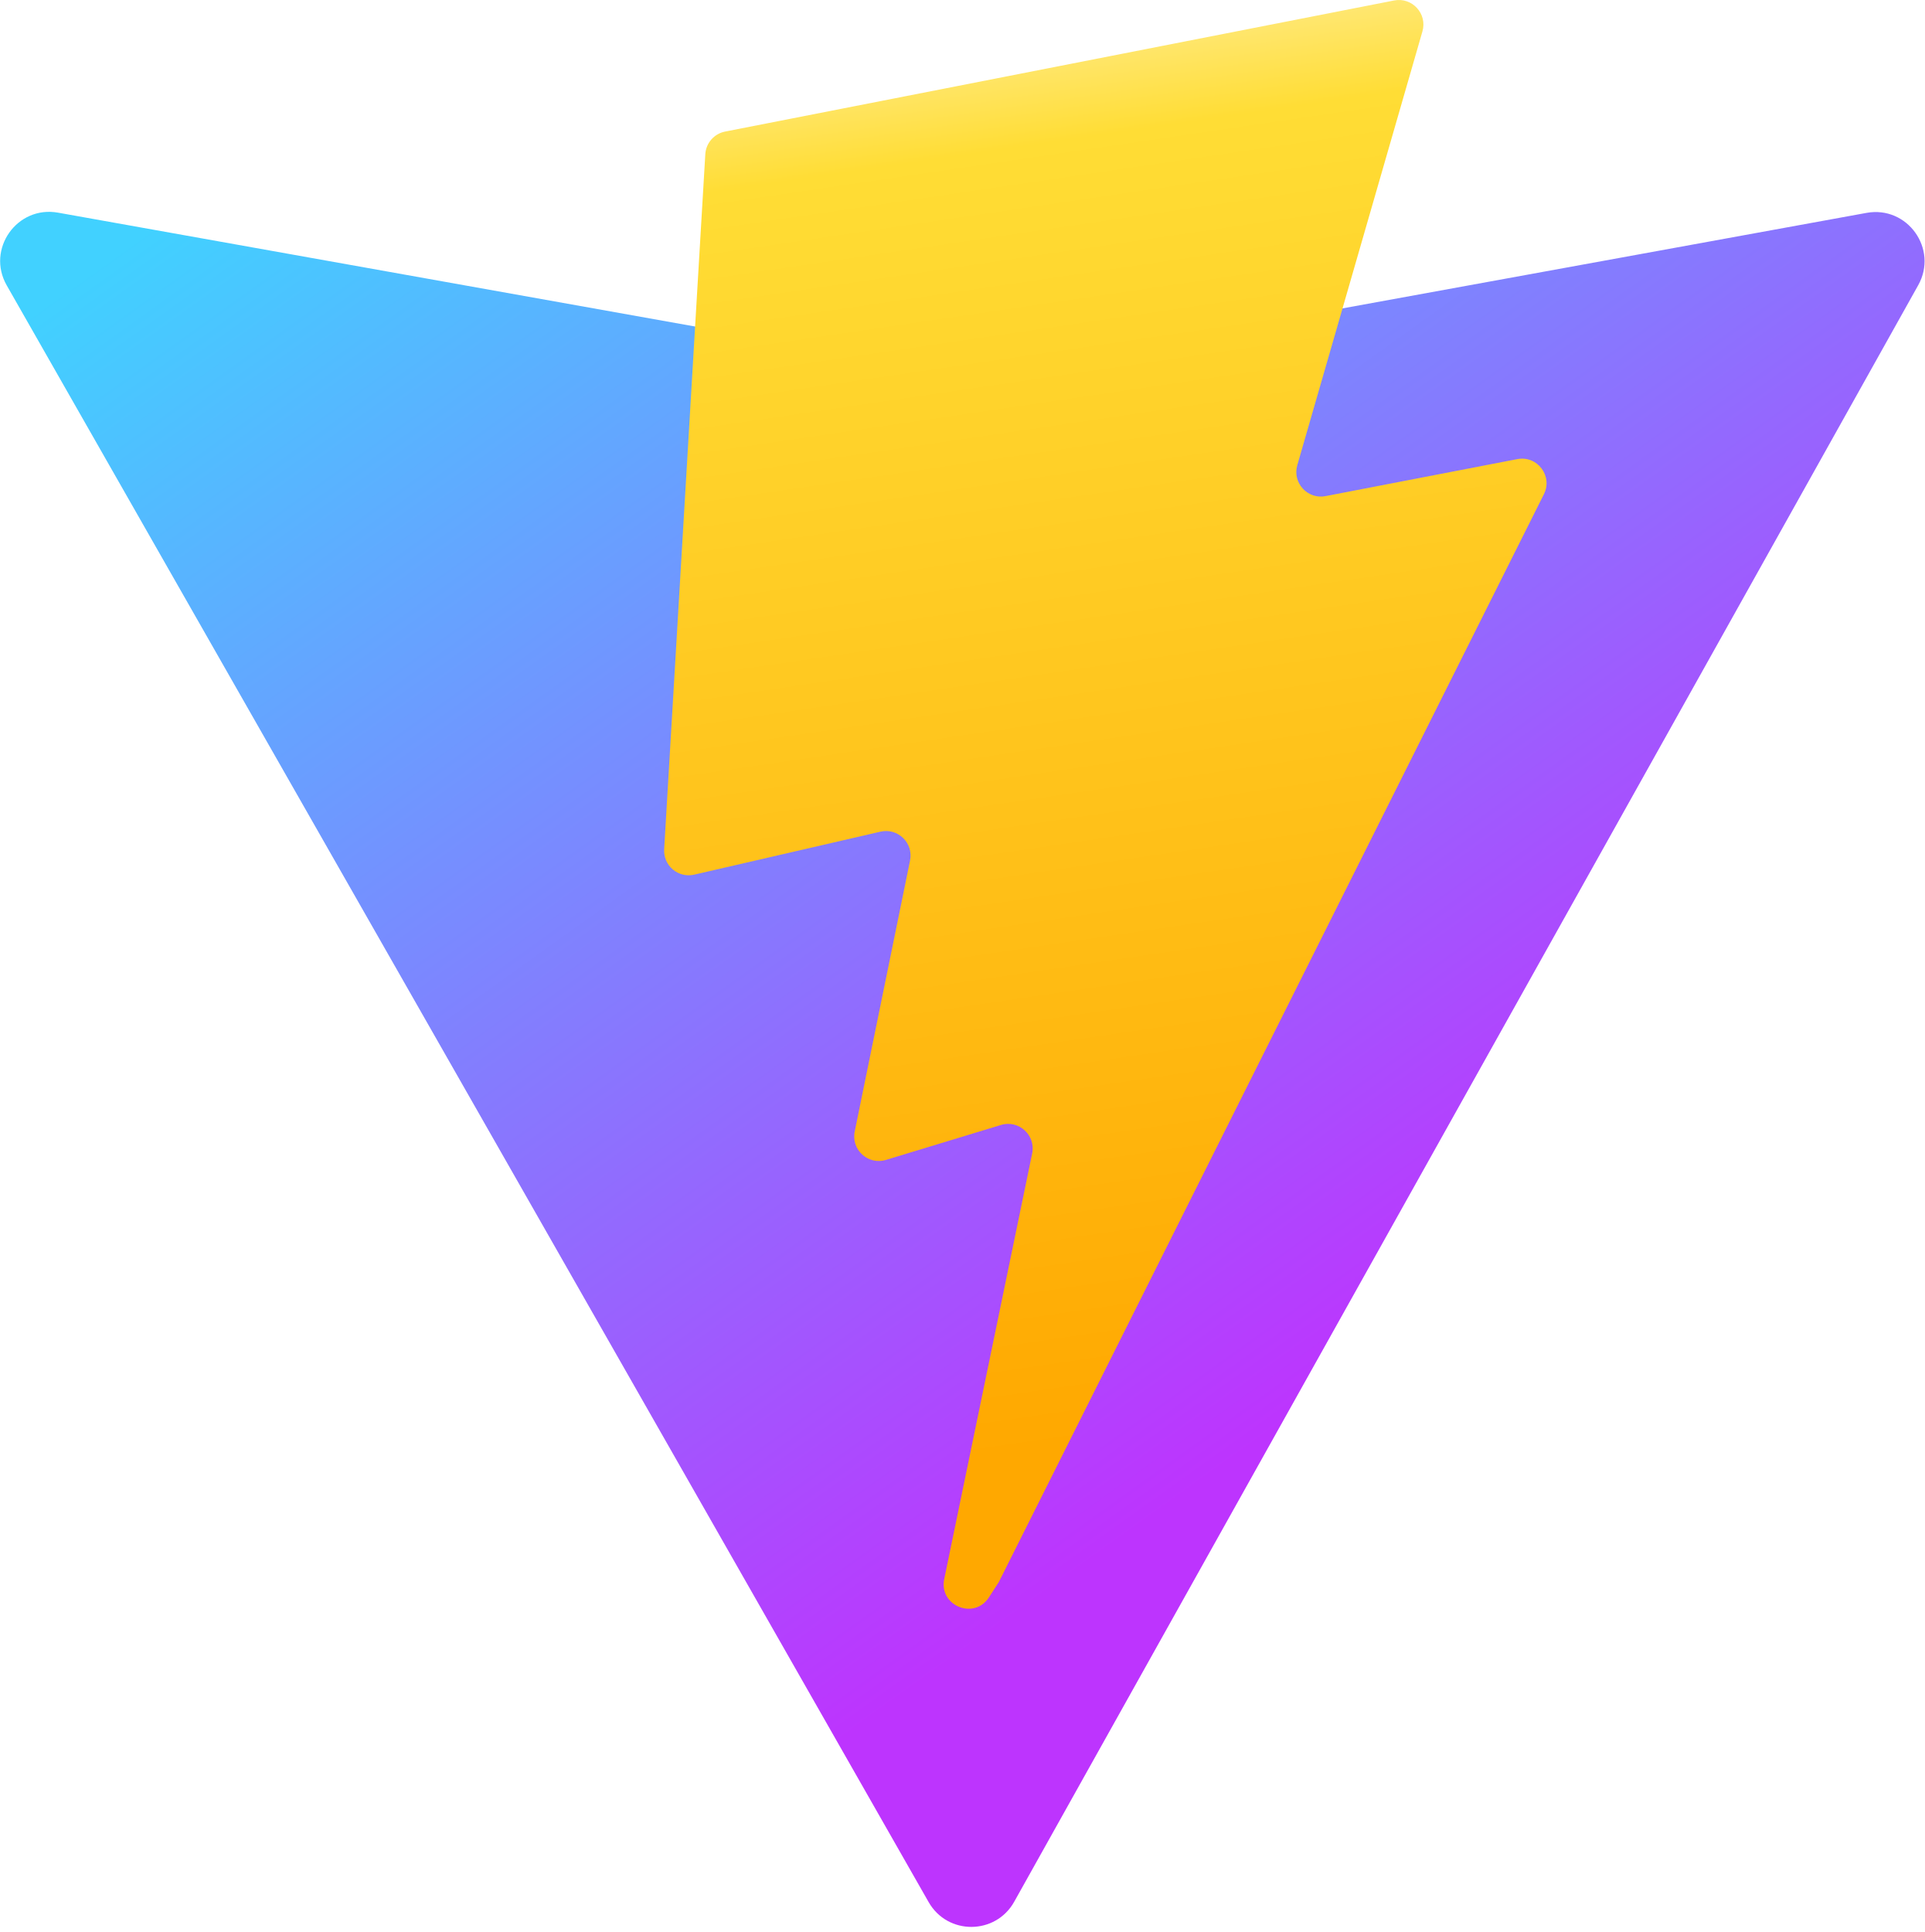
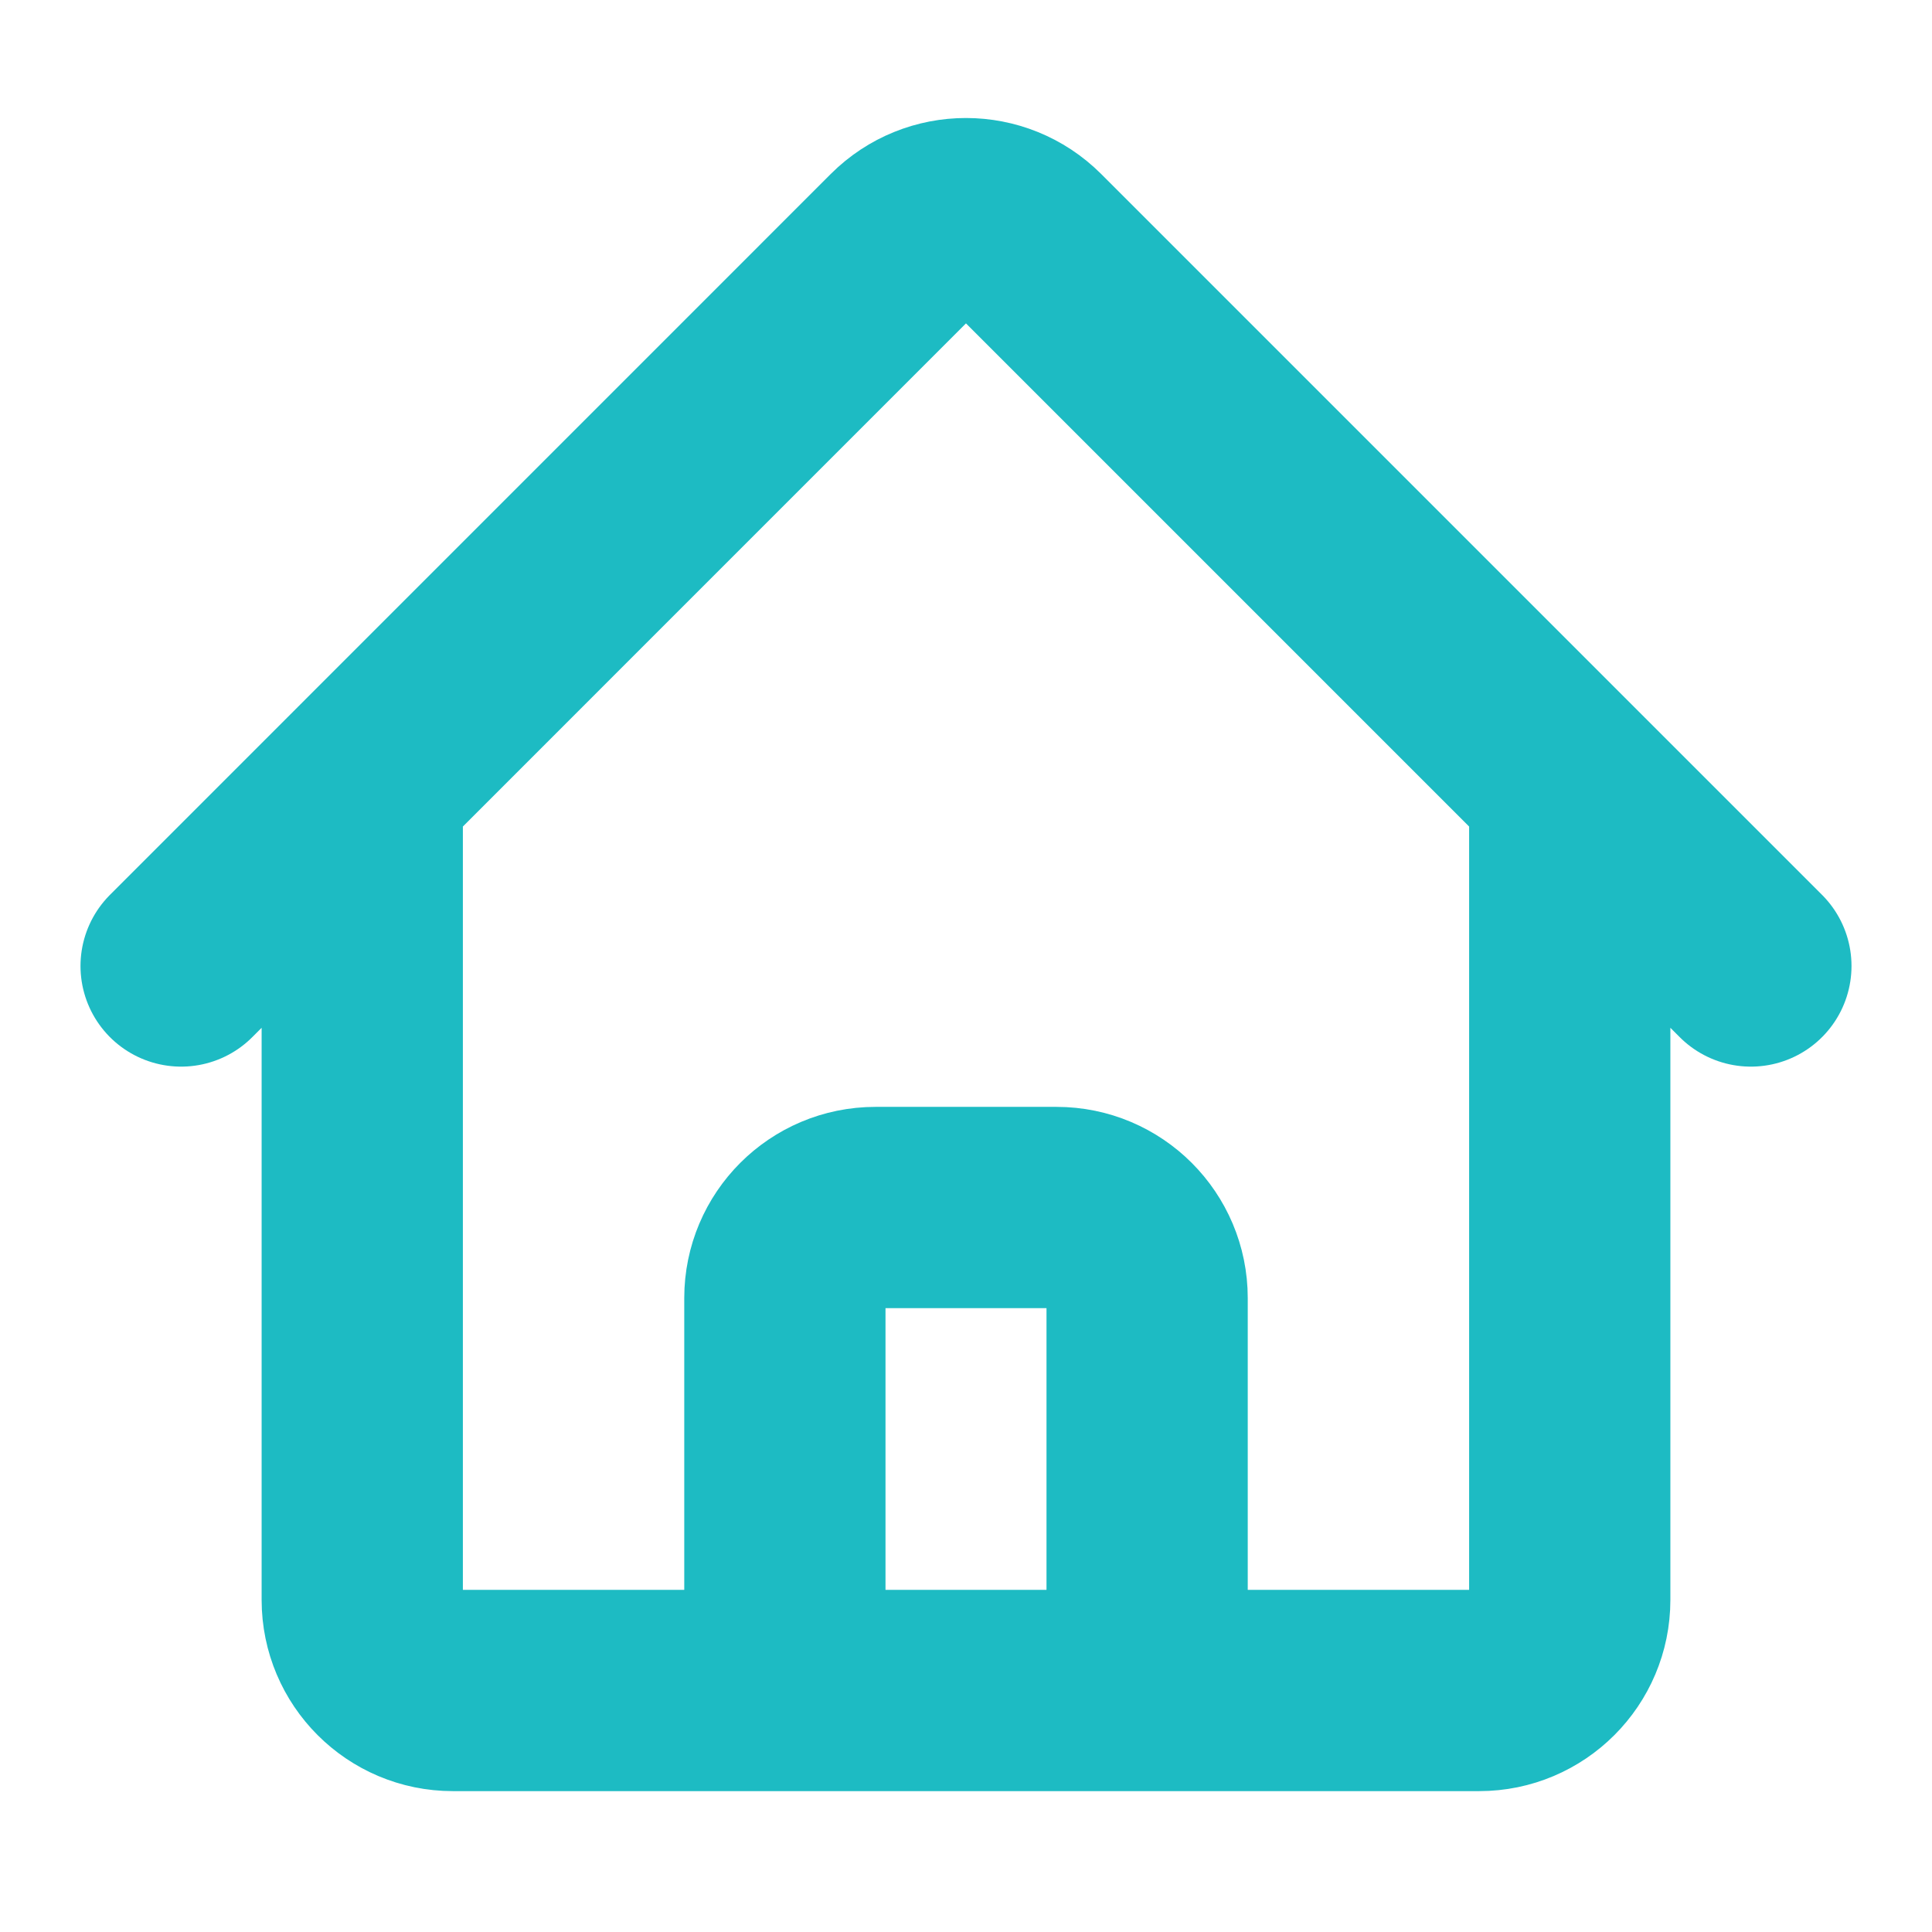
- <svg xmlns="http://www.w3.org/2000/svg" aria-hidden="true" role="img" class="iconify iconify--logos" width="31.88" height="32" preserveAspectRatio="xMidYMid meet" viewBox="0 0 256 257">
-   <defs>
-     <linearGradient id="IconifyId1813088fe1fbc01fb466" x1="-.828%" x2="57.636%" y1="7.652%" y2="78.411%">
-       <stop offset="0%" stop-color="#41D1FF" />
-       <stop offset="100%" stop-color="#BD34FE" />
-     </linearGradient>
-     <linearGradient id="IconifyId1813088fe1fbc01fb467" x1="43.376%" x2="50.316%" y1="2.242%" y2="89.03%">
-       <stop offset="0%" stop-color="#FFEA83" />
-       <stop offset="8.333%" stop-color="#FFDD35" />
-       <stop offset="100%" stop-color="#FFA800" />
-     </linearGradient>
-   </defs>
-   <path fill="url(#IconifyId1813088fe1fbc01fb466)" d="M255.153 37.938L134.897 252.976c-2.483 4.44-8.862 4.466-11.382.048L.875 37.958c-2.746-4.814 1.371-10.646 6.827-9.67l120.385 21.517a6.537 6.537 0 0 0 2.322-.004l117.867-21.483c5.438-.991 9.574 4.796 6.877 9.62Z" />
-   <path fill="url(#IconifyId1813088fe1fbc01fb467)" d="M185.432.063L96.44 17.501a3.268 3.268 0 0 0-2.634 3.014l-5.474 92.456a3.268 3.268 0 0 0 3.997 3.378l24.777-5.718c2.318-.535 4.413 1.507 3.936 3.838l-7.361 36.047c-.495 2.426 1.782 4.5 4.151 3.78l15.304-4.649c2.372-.72 4.652 1.36 4.15 3.788l-11.698 56.621c-.732 3.542 3.979 5.473 5.943 2.437l1.313-2.028l72.516-144.72c1.215-2.423-.88-5.186-3.54-4.672l-25.505 4.922c-2.396.462-4.435-1.77-3.759-4.114l16.646-57.705c.677-2.35-1.37-4.583-3.769-4.113Z" />
+ <svg xmlns="http://www.w3.org/2000/svg" width="24" height="24" fill="none">
+   <path stroke="#1DBBC3" stroke-linecap="round" stroke-linejoin="round" stroke-width="2.5" d="m2.25 12 8.954-8.955a1.126 1.126 0 0 1 1.591 0L21.75 12M4.5 9.75v10.125c0 .621.504 1.125 1.125 1.125H9.75v-4.875c0-.621.504-1.125 1.125-1.125h2.25c.621 0 1.125.504 1.125 1.125V21h4.125c.621 0 1.125-.504 1.125-1.125V9.75M8.25 21h8.25" />
</svg>
